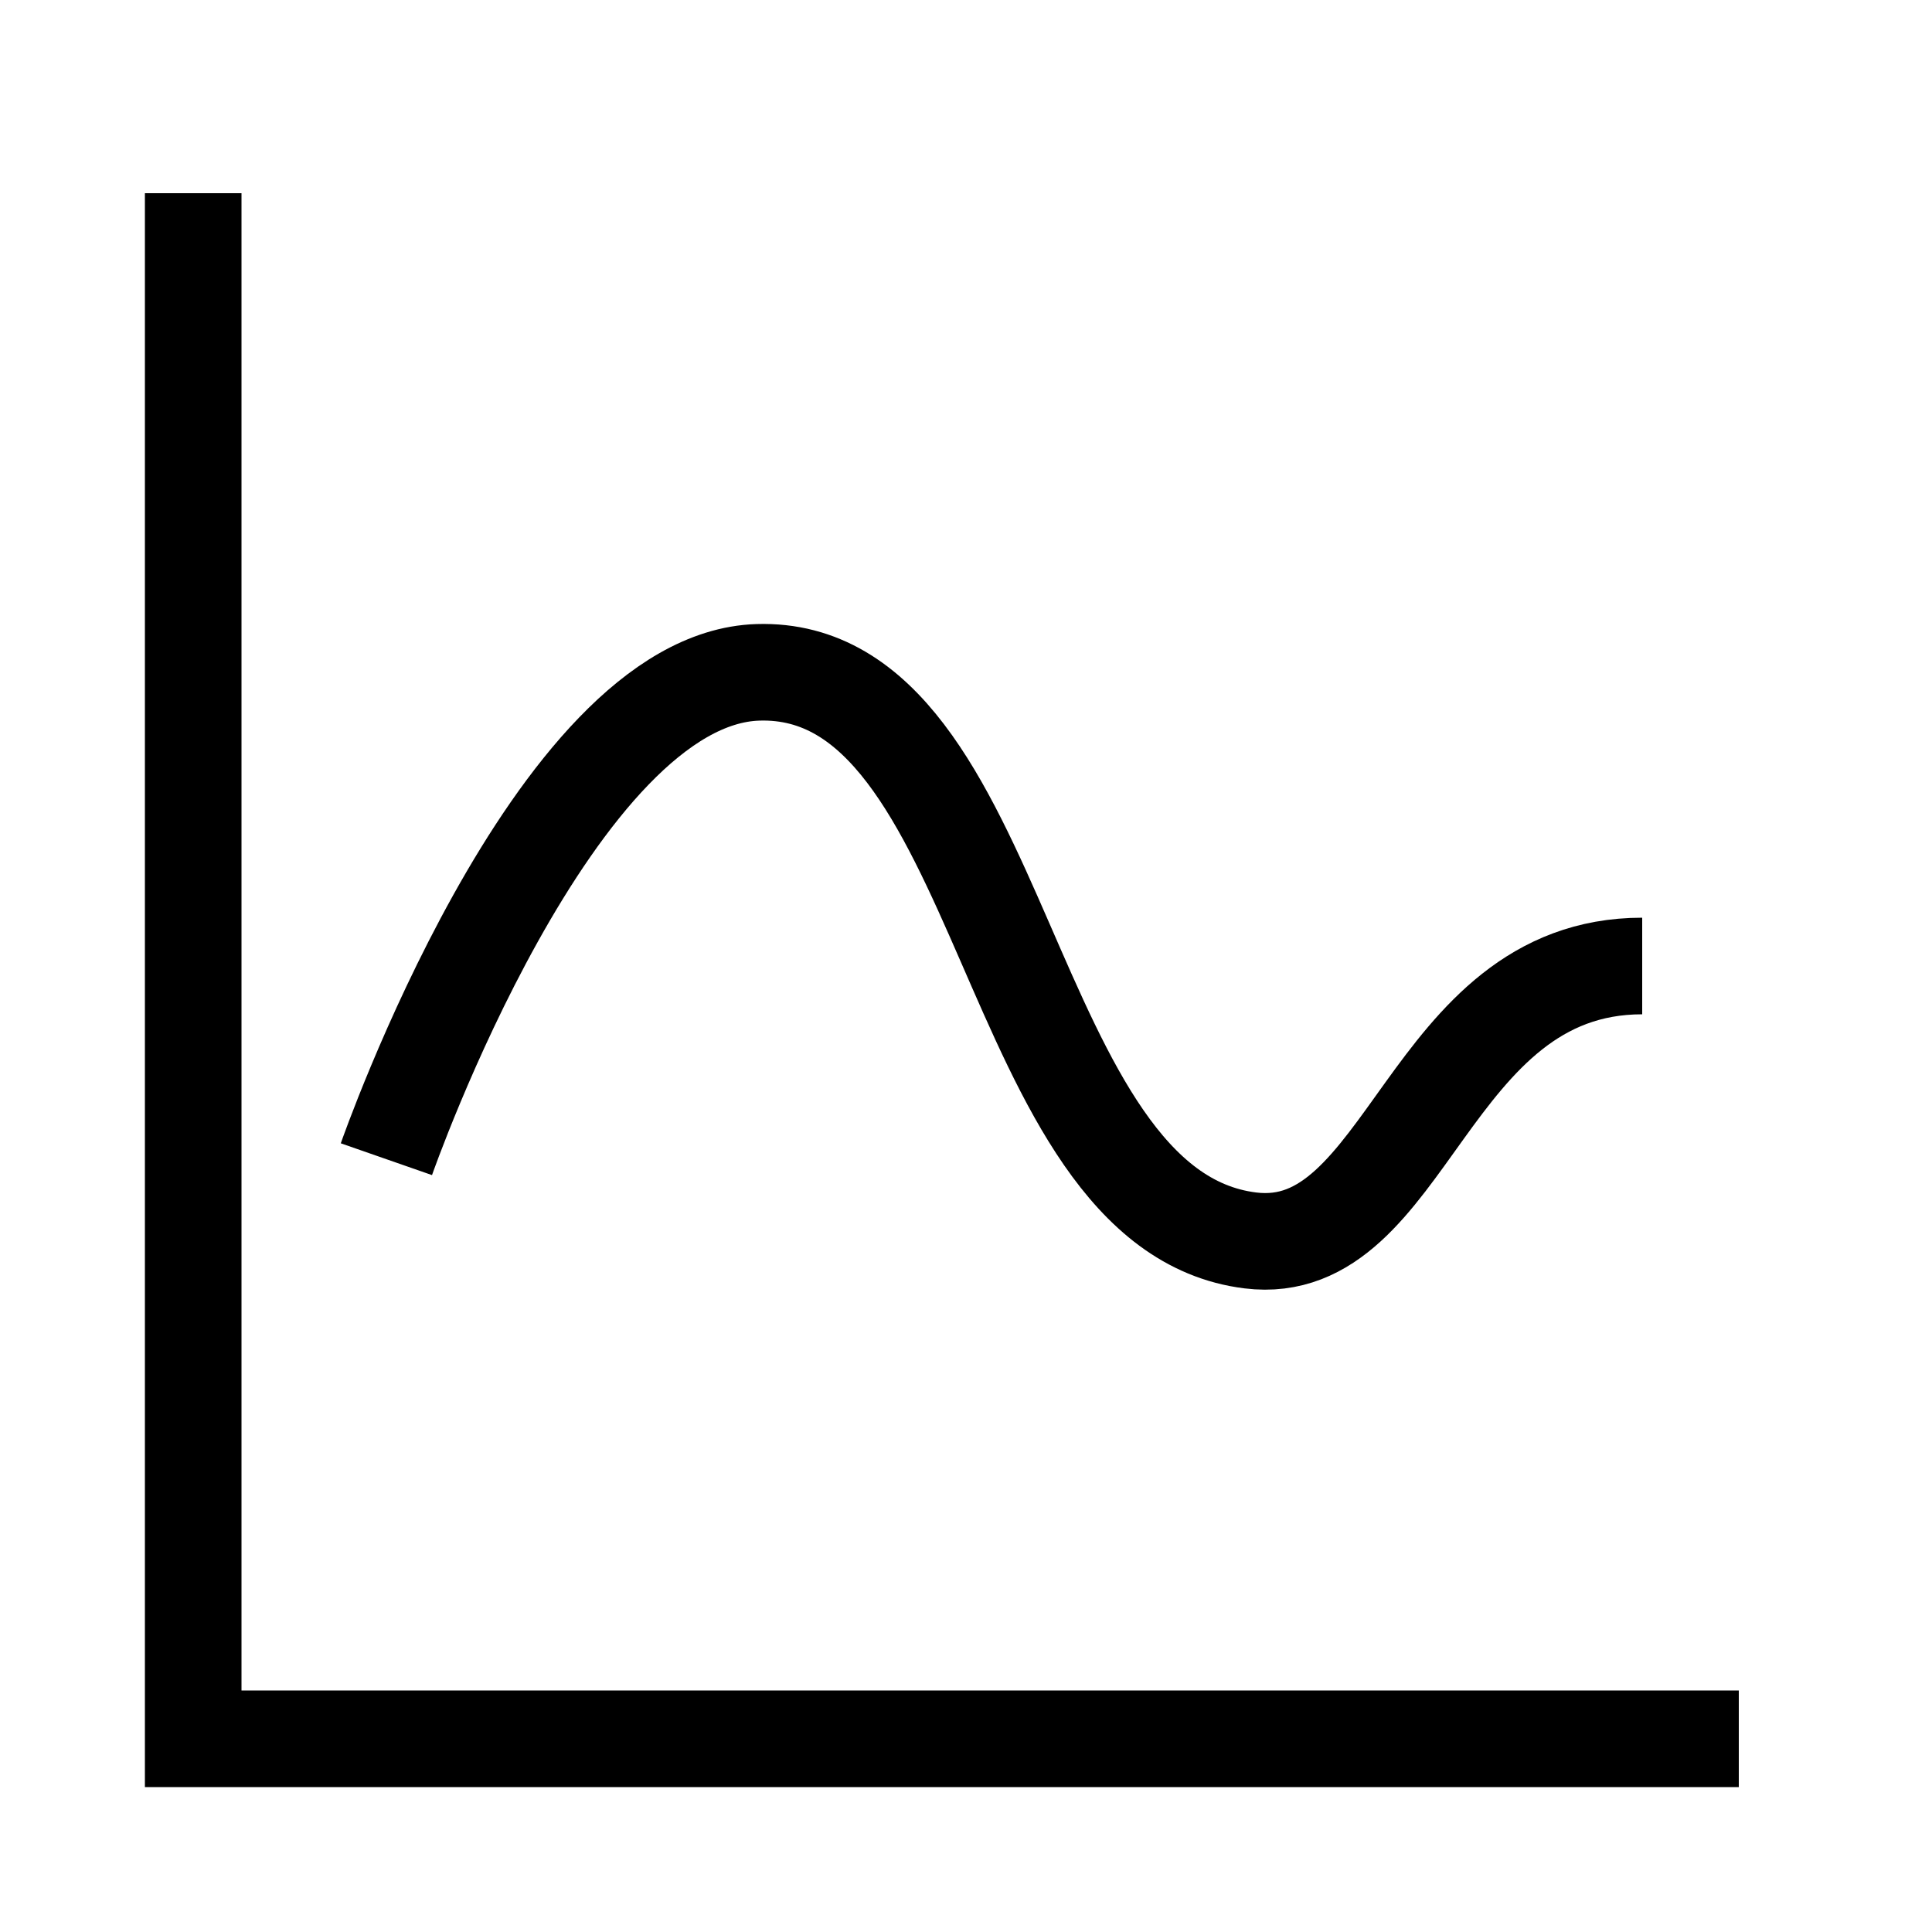
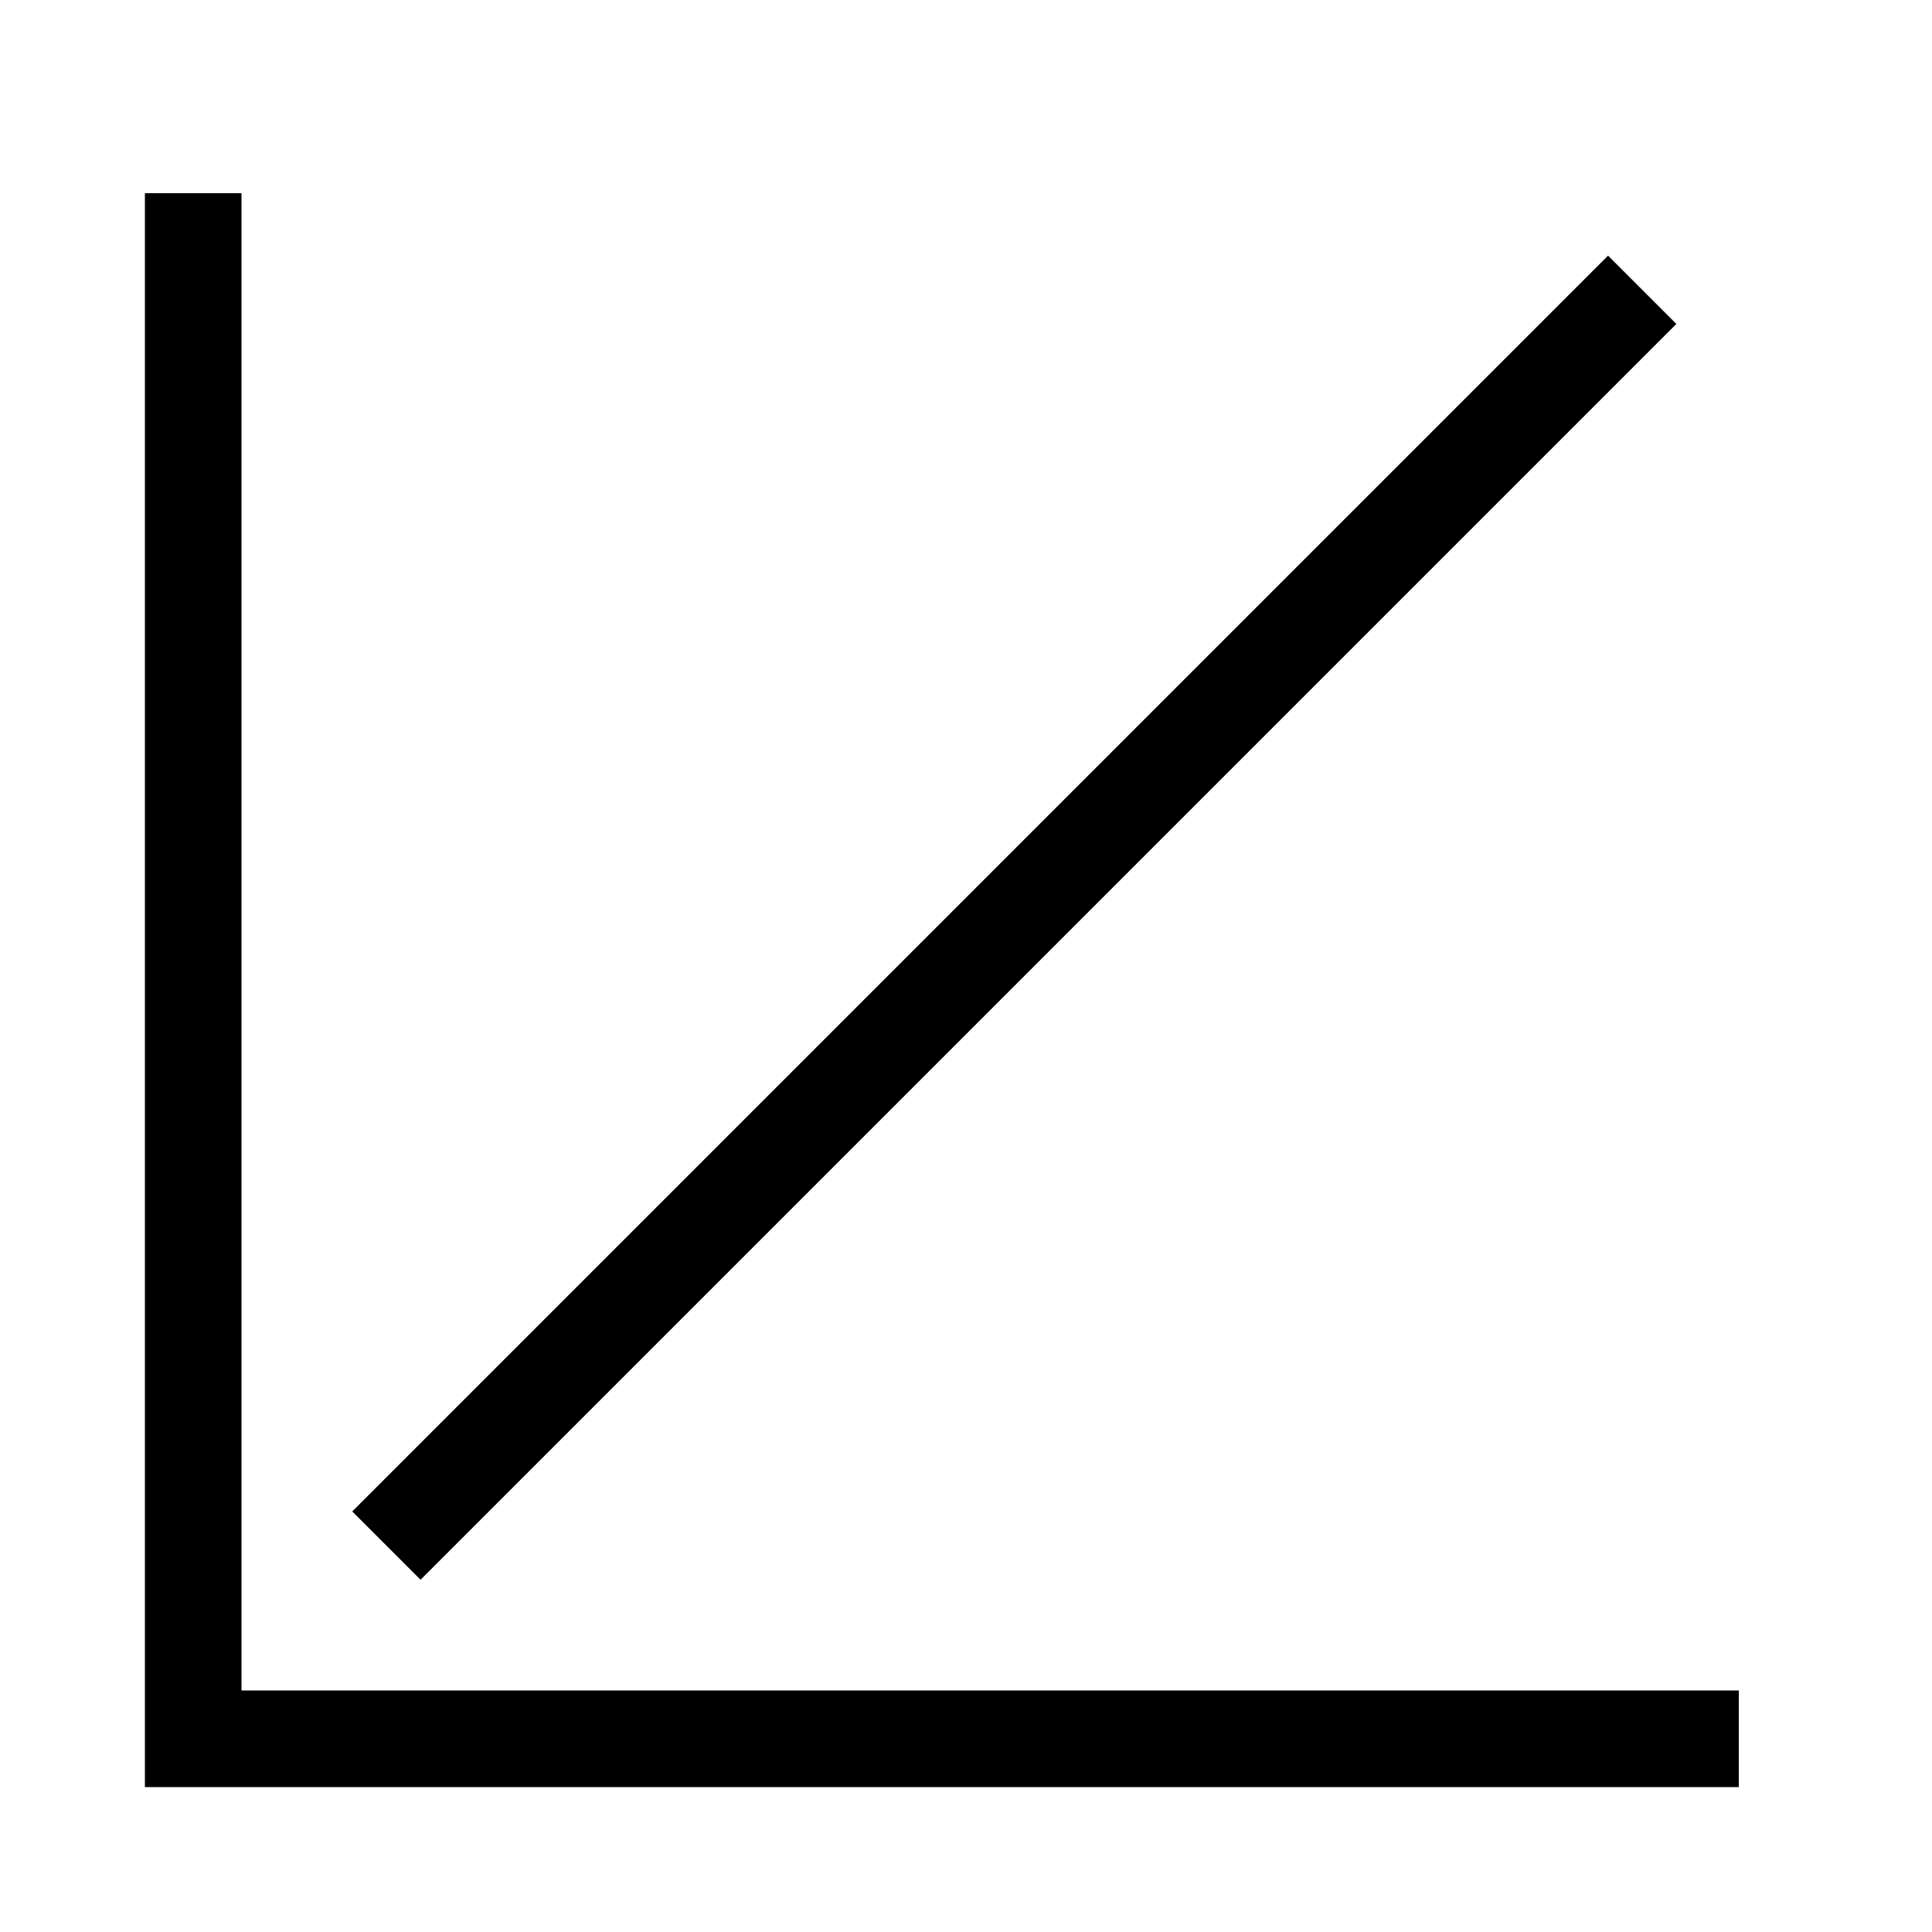
<svg xmlns="http://www.w3.org/2000/svg" width="20" height="20" viewBox="0 0 20 20" version="1.1" id="svg836">
  <defs id="defs830" />
  <path style="fill:none;stroke:#000000;stroke-width:1px;stroke-linecap:butt;stroke-linejoin:miter;stroke-opacity:1" d="M 2,2 V 18 H 18" id="path839" />
-   <path style="fill:none;stroke:#000000;stroke-width:1px;stroke-linecap:butt;stroke-linejoin:miter;stroke-opacity:1" d="m 4,12 c 0,0 1.734,-4.974 3.846,-5.04 2.593,-0.081 2.523,5.563 5.098,5.881 C 14.582,13.043 14.764,10 17,10" id="path841" />
+   <path style="fill:none;stroke:#000000;stroke-width:1px;stroke-linecap:butt;stroke-linejoin:miter;stroke-opacity:1" d="M 4,16 17,3" id="path893" />
</svg>
